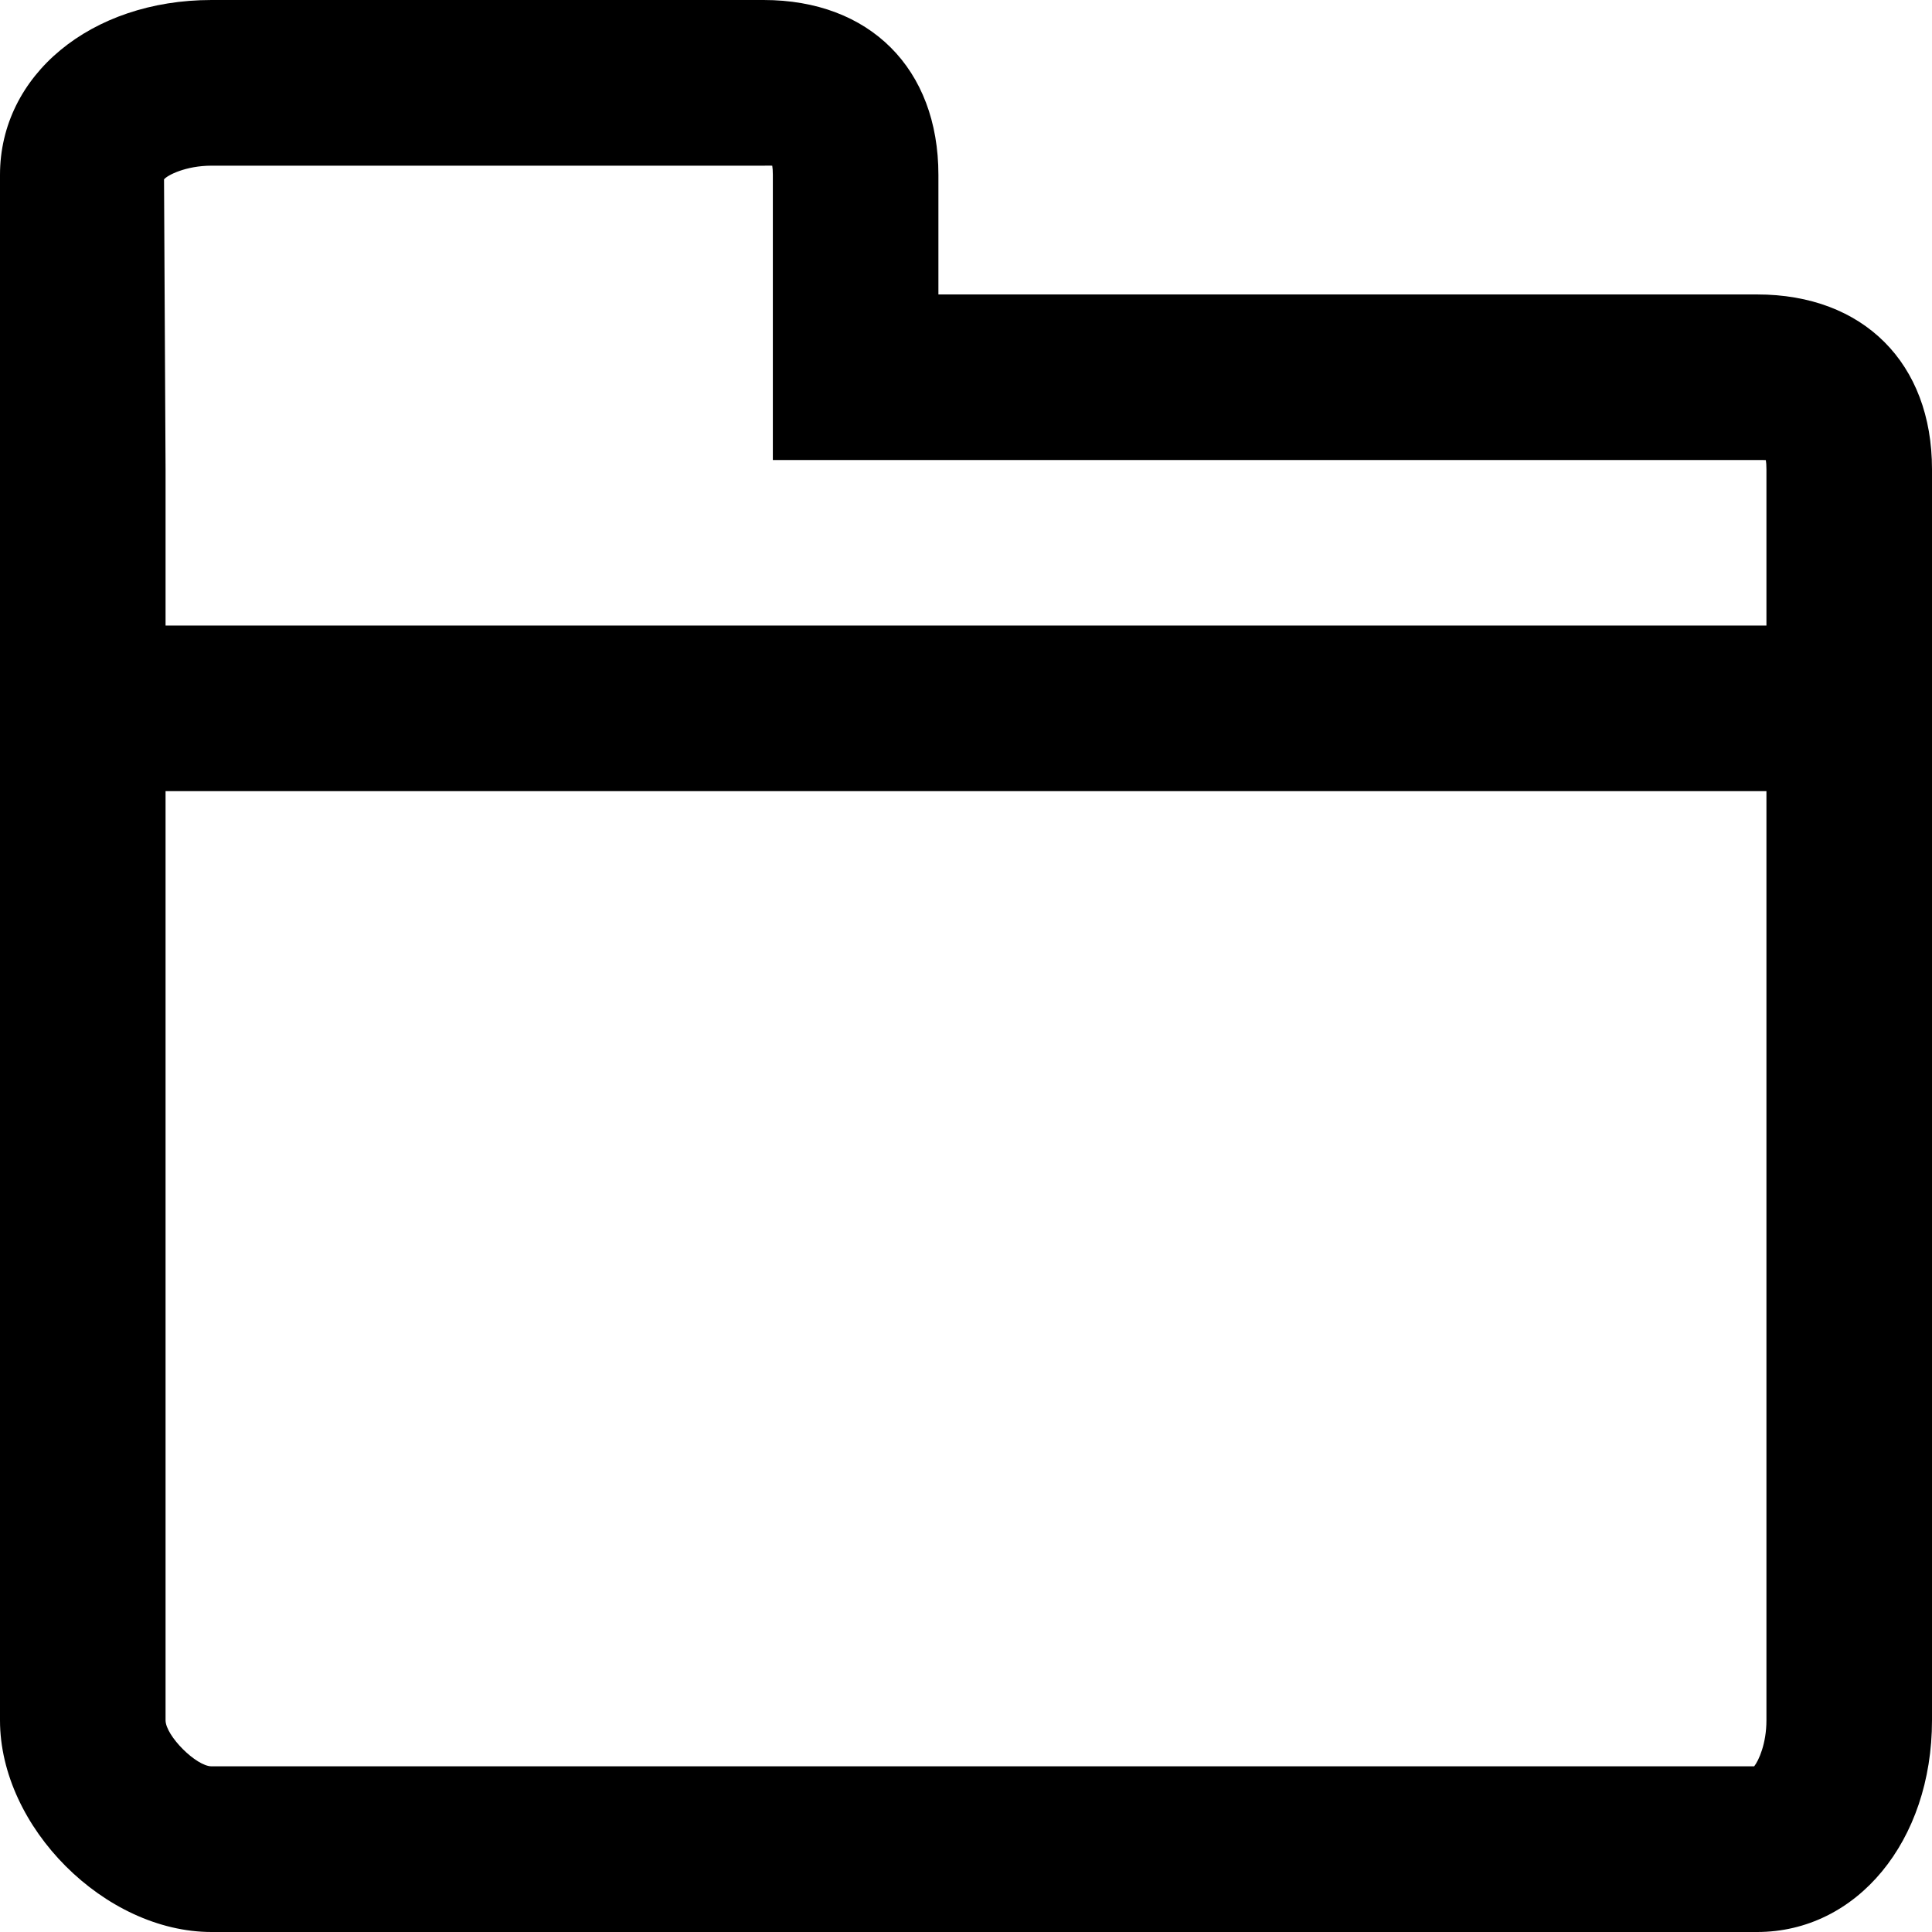
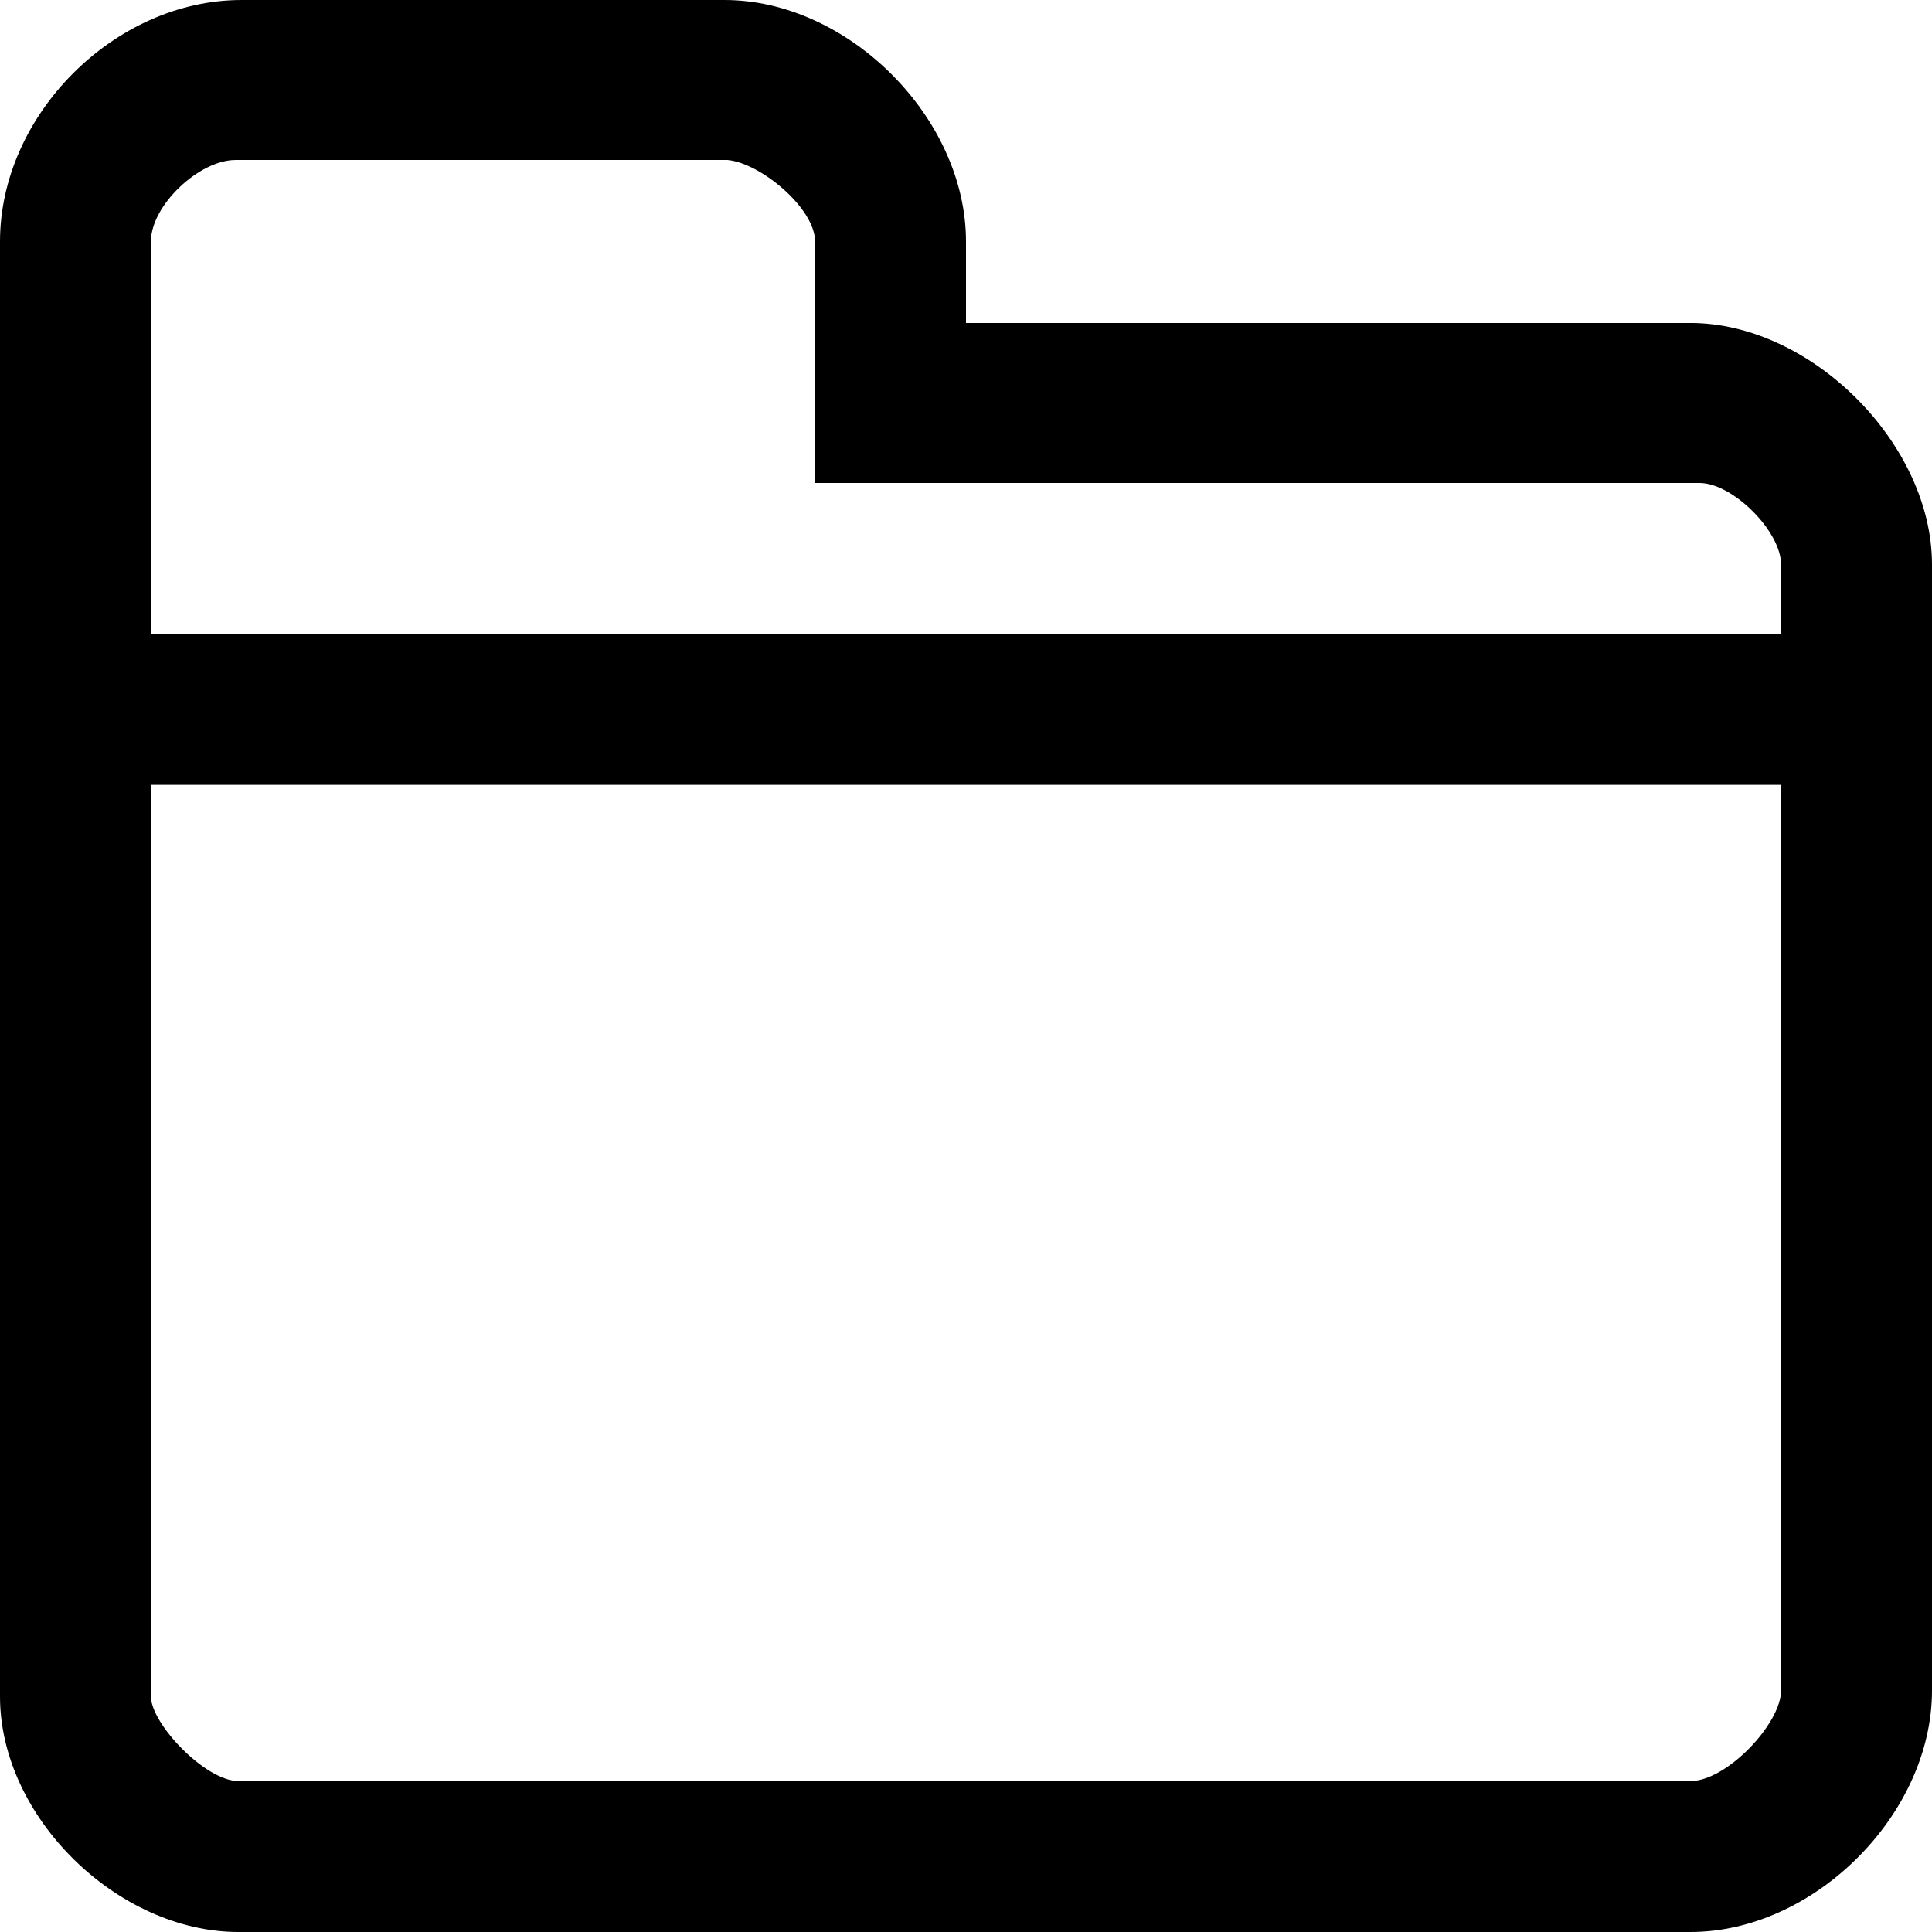
- <svg xmlns="http://www.w3.org/2000/svg" version="1.1" id="Layer_1" x="0px" y="0px" width="512px" height="512px" viewBox="0 0 512 512" style="enable-background:new 0 0 512 512;" xml:space="preserve">
-   <path d="M465.656,78.031H248.688V46.344C248.688,18.188,230.5,0,202.344,0H56.062C24.094,0,0,19.906,0,46.344v409.562  C0,484.219,27.781,512,56.062,512h409.594C492.094,512,512,487.906,512,455.906V124.344C512,96.219,493.812,78.031,465.656,78.031z   M56.062,43.906h146.281c1.031-0.031,1.875,0,2.312,0c0.094,0.594,0.156,1.375,0.156,2.438v75.562h260.844  c1.031,0,1.875,0,2.312,0.031c0.094,0.594,0.156,1.344,0.156,2.406v41.438H43.875v-41.438l-0.406-76.812  C44.312,46.469,49.188,43.906,56.062,43.906z M464.875,468.094H56.062c-4.062,0-12.156-8.094-12.188-12.188v-246.25h424.25v246.25  C468.125,462.094,466.062,466.594,464.875,468.094z" />
+ <svg xmlns="http://www.w3.org/2000/svg" version="1.1" id="Layer_1" x="0px" y="0px" viewBox="0 0 64 64" enable-background="new 0 0 64 64" xml:space="preserve">
+   <g>
+     <path fill="none" d="M5,26v30.2c0,1,1.8,2.8,2.9,2.8H56c1.2,0,3-1.9,3-3V26H5z M53,53H40.7c-1.4,0-2.6-0.5-3.1-1.7   c-0.5-1.2-0.3-2.4,0.7-3.5l7-7.8H37v-5h12.9c1.4,0,2.6,0.5,3.1,1.7c0.5,1.2,0.3,2.4-0.7,3.5l-7,7.8H53V53z" />
+     <path fill="none" d="M59,21v-2.3c0-1.1-1.6-2.7-2.7-2.7l-29.3,0V8c0-1.1-1.7-2.7-2.8-2.7l-16.3,0C6.7,5.3,5,6.8,5,8v13H59z" />
+     <path d="M56,10.7l-24,0V8c0-4.1-3.9-8-8-8L8,0C3.8,0,0,3.8,0,8v48.2c0,4,3.9,7.8,7.9,7.8H56c4.1,0,8-3.9,8-8V18.7   C64,14.7,60,10.7,56,10.7z M7.8,5.3l16.3,0C25.2,5.4,27,6.9,27,8v8l29.3,0c1.1,0,2.7,1.6,2.7,2.7V21H5V8C5,6.8,6.6,5.3,7.8,5.3z    M56,59H7.9C6.8,59,5,57.1,5,56.2V26h54v30C59,57.1,57.2,59,56,59z" />
+   </g>
</svg>
